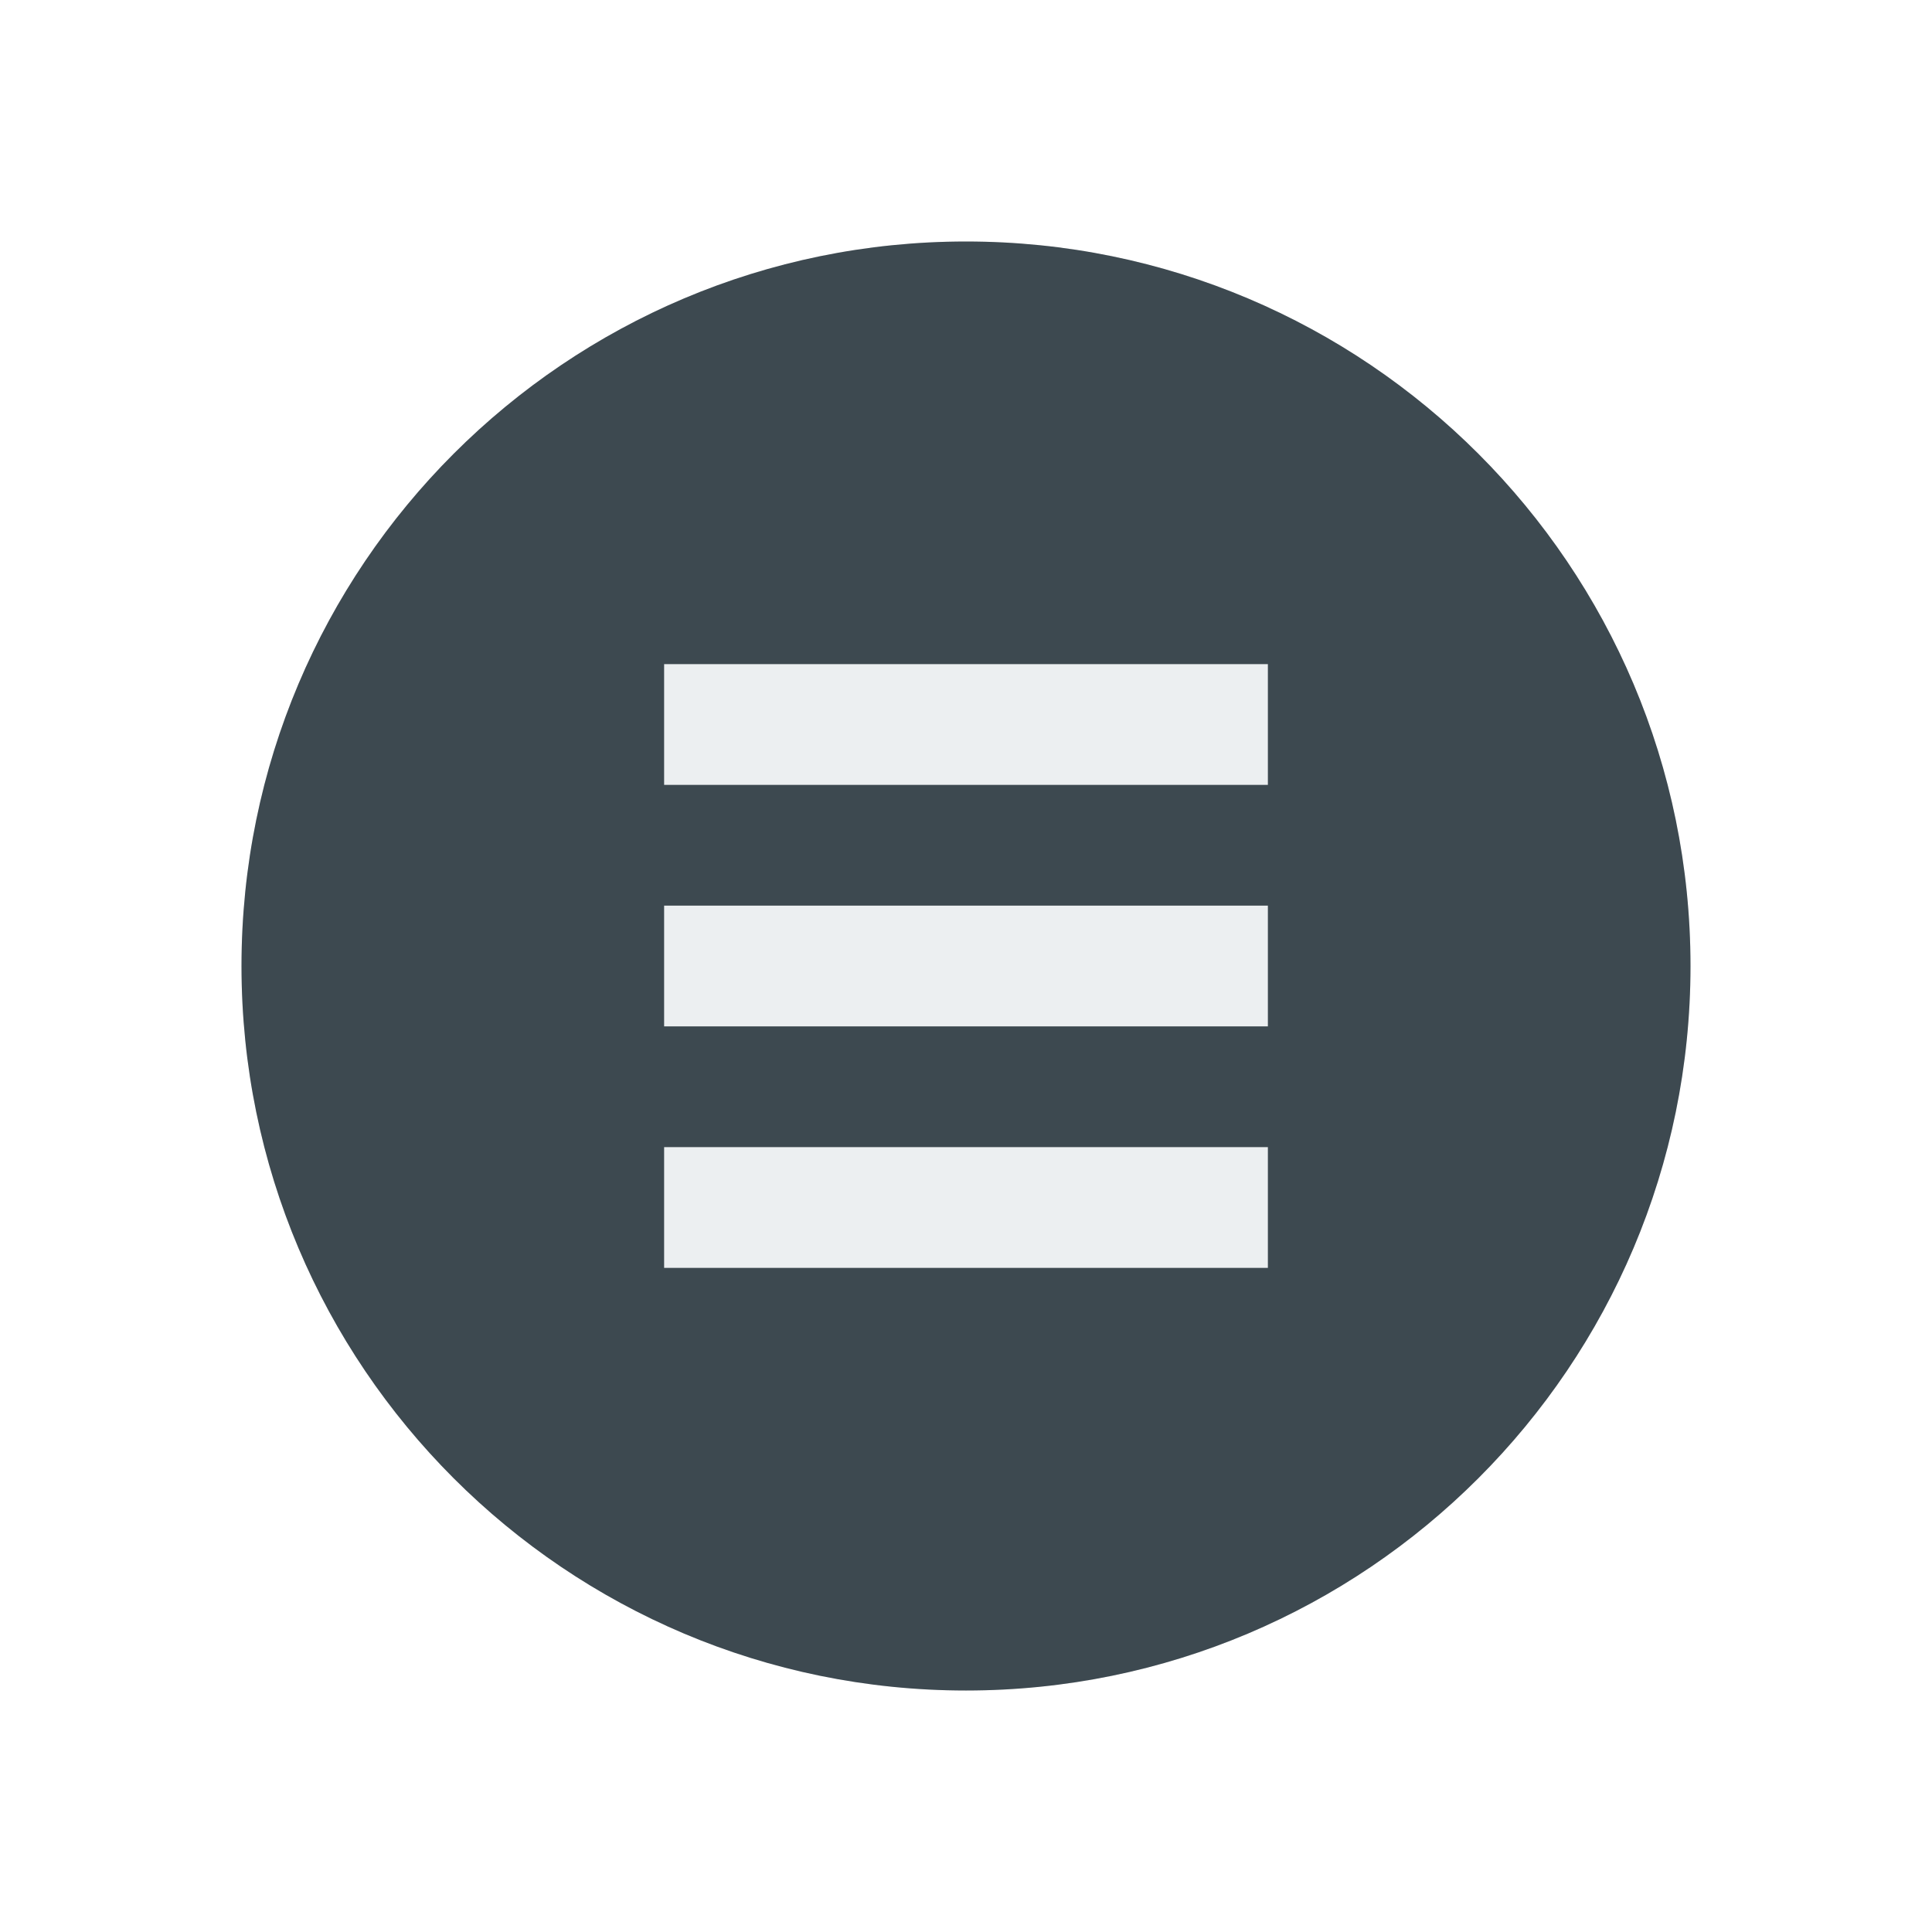
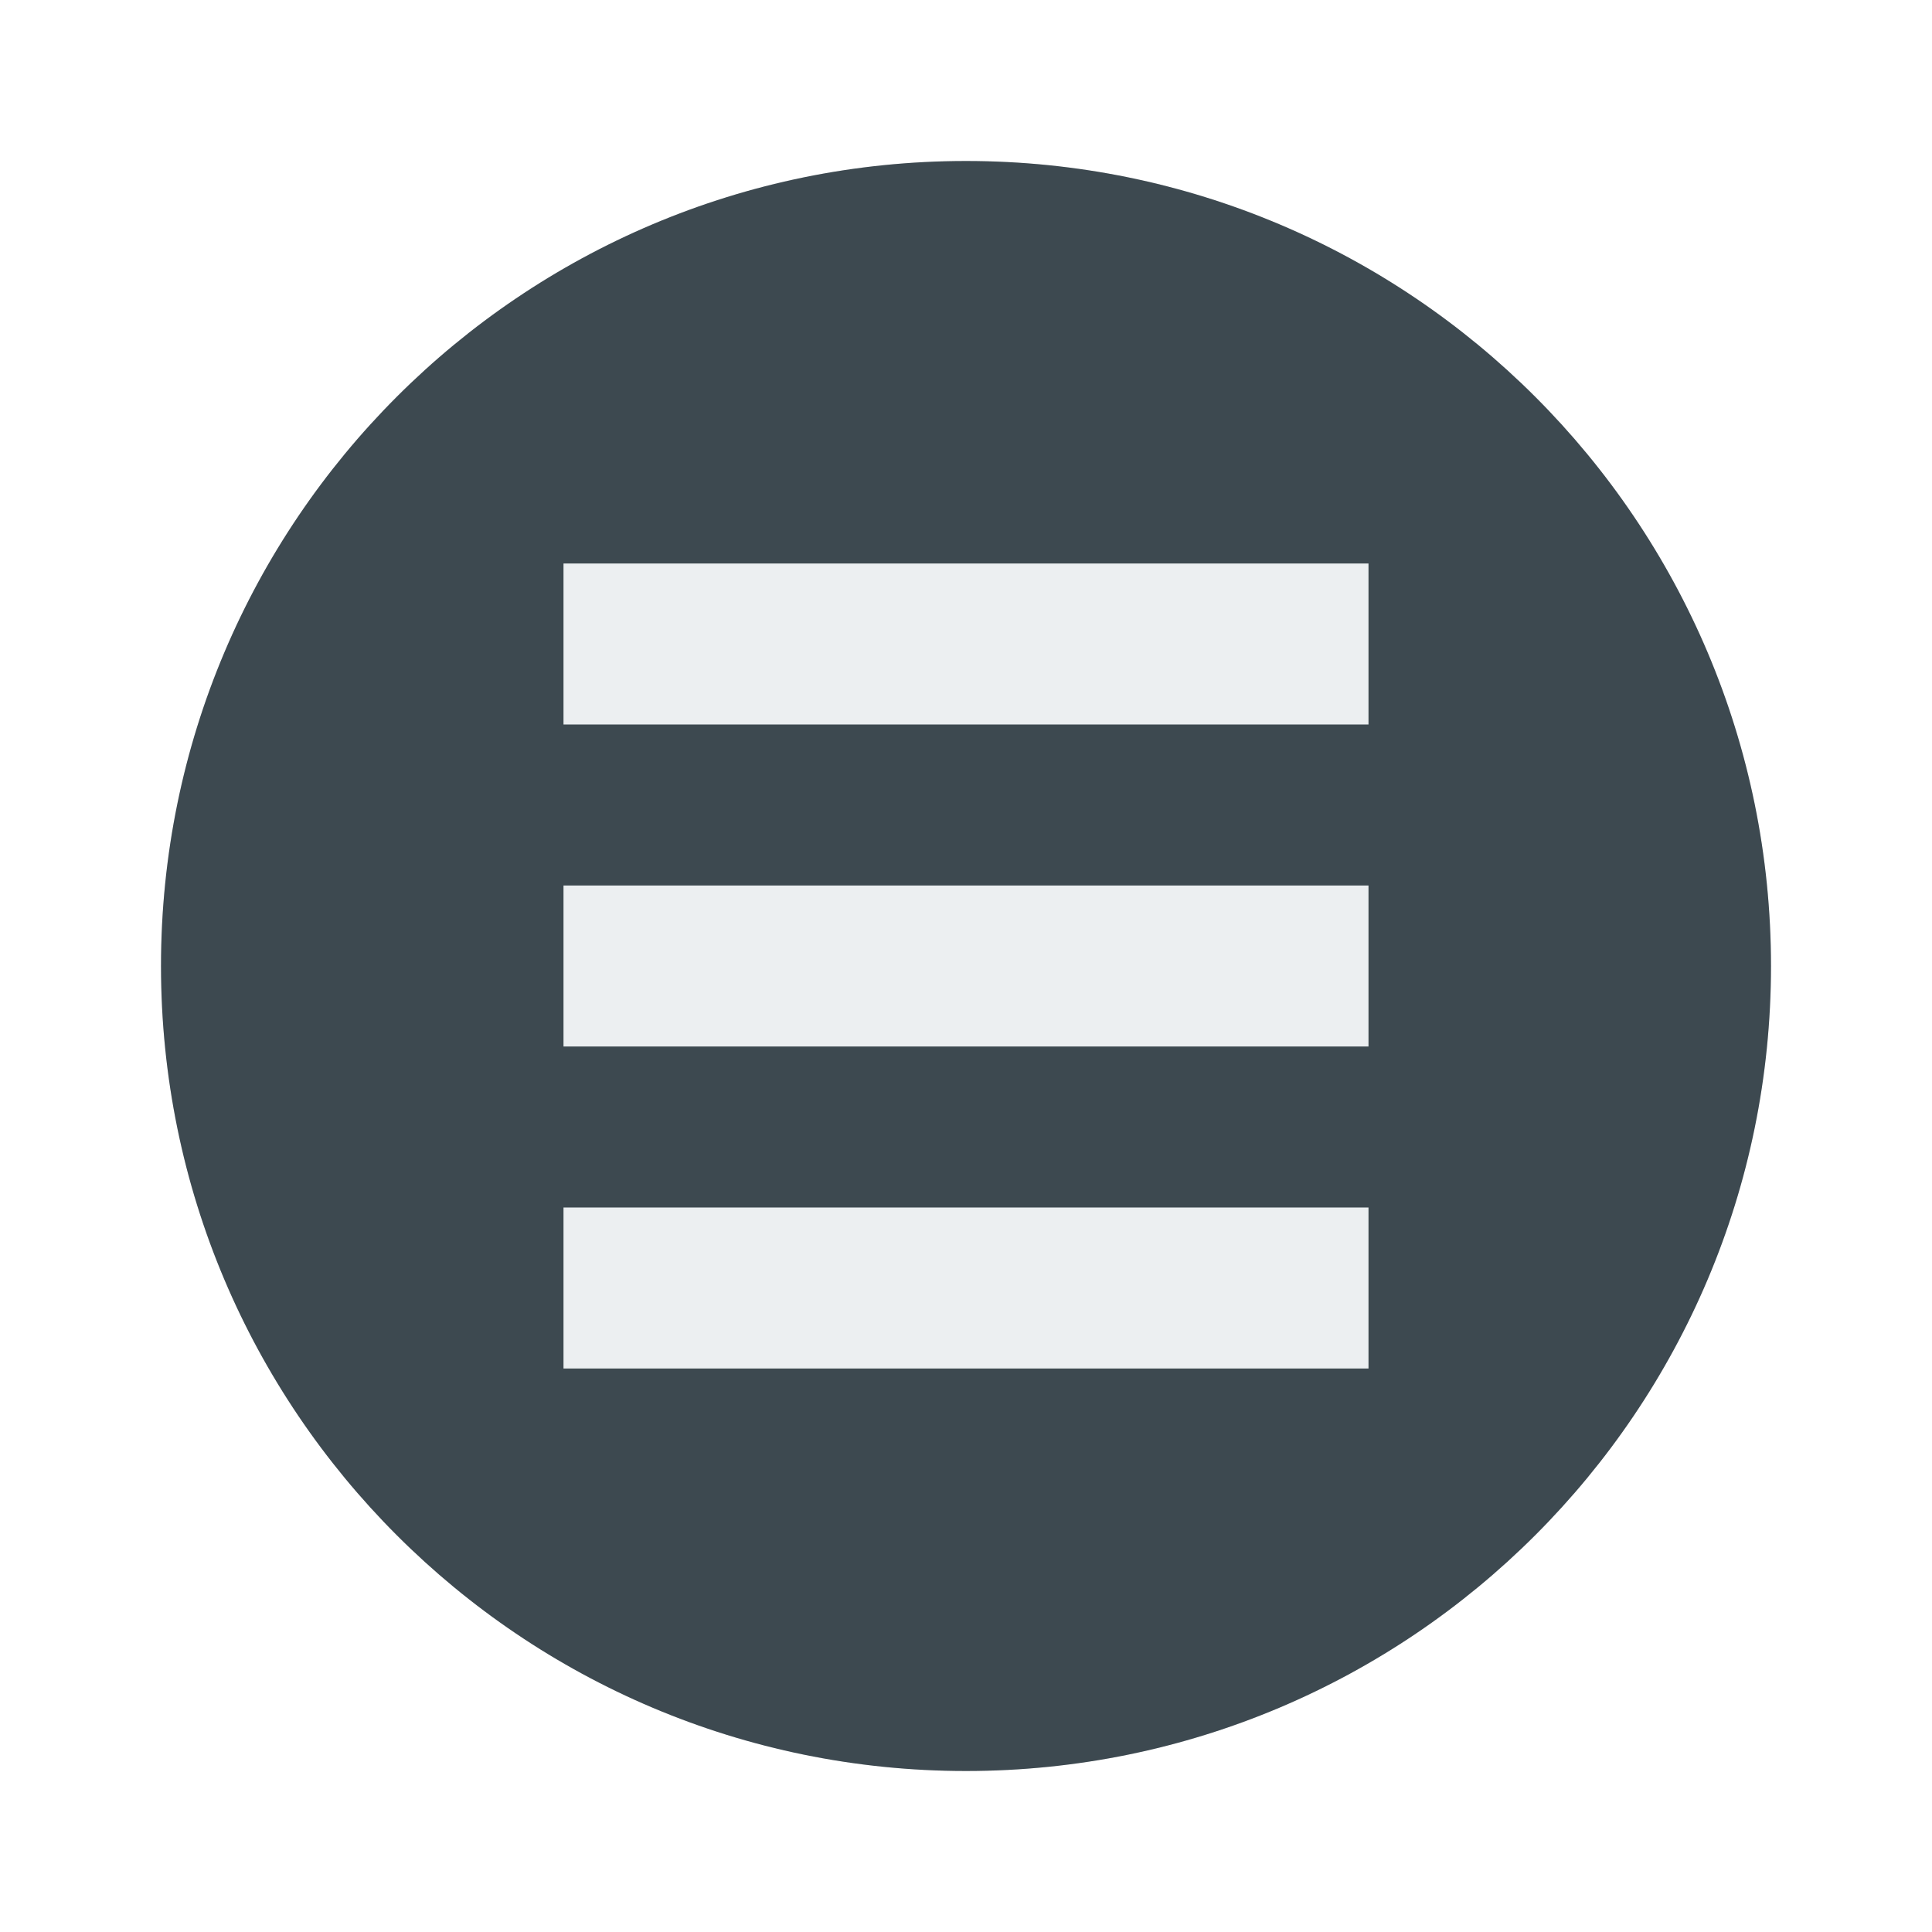
- <svg xmlns="http://www.w3.org/2000/svg" width="32" height="32" viewBox="0 0 32 32" id="svg4747" version="1.1">
+ <svg xmlns="http://www.w3.org/2000/svg" width="24" height="24" viewBox="0 0 24 24" id="svg4747" version="1.1">
  <defs id="defs4749" />
-   <g id="layer1" transform="translate(0,-1020.362)">
-     <circle style="opacity:1;fill:#2a373e;fill-opacity:1;fill-rule:evenodd;stroke:none;stroke-width:2;stroke-linecap:butt;stroke-linejoin:round;stroke-miterlimit:4;stroke-dasharray:none;stroke-dashoffset:478.437;stroke-opacity:1" id="path4134" cx="16" cy="1036.362" r="12" />
-     <circle style="opacity:1;fill:#eceff1;fill-opacity:0.1;fill-rule:evenodd;stroke:none;stroke-width:9.605;stroke-linecap:butt;stroke-linejoin:round;stroke-miterlimit:4;stroke-dasharray:none;stroke-dashoffset:478.437;stroke-opacity:0.75" id="path5326" cx="16" cy="1036.362" r="12" />
-     <rect style="opacity:1;fill:#eceff1;fill-opacity:1;fill-rule:evenodd;stroke:none;stroke-width:0;stroke-linecap:square;stroke-linejoin:round;stroke-miterlimit:4;stroke-dasharray:none;stroke-dashoffset:478.437;stroke-opacity:0.4" id="rect4737-7" width="10" height="2" x="11" y="1039.362" />
-     <rect style="opacity:1;fill:#eceff1;fill-opacity:1;fill-rule:evenodd;stroke:none;stroke-width:0;stroke-linecap:square;stroke-linejoin:round;stroke-miterlimit:4;stroke-dasharray:none;stroke-dashoffset:478.437;stroke-opacity:0.4" id="rect4737-7-8" width="10" height="2" x="11" y="1035.362" />
-     <rect style="opacity:1;fill:#eceff1;fill-opacity:1;fill-rule:evenodd;stroke:none;stroke-width:0;stroke-linecap:square;stroke-linejoin:round;stroke-miterlimit:4;stroke-dasharray:none;stroke-dashoffset:478.437;stroke-opacity:0.4" id="rect4737-7-8-1" width="10" height="2" x="11" y="1031.362" />
+   <g id="layer1" transform="translate(0,-1028.362)">
+     <circle style="opacity:1;fill:#2a373e;fill-opacity:1;fill-rule:evenodd;stroke:none;stroke-width:2;stroke-linecap:butt;stroke-linejoin:round;stroke-miterlimit:4;stroke-dasharray:none;stroke-dashoffset:478.437;stroke-opacity:1" id="path4134" cx="12" cy="1040.362" r="10" />
+     <circle style="opacity:1;fill:#eceff1;fill-opacity:0.1;fill-rule:evenodd;stroke:none;stroke-width:9.605;stroke-linecap:butt;stroke-linejoin:round;stroke-miterlimit:4;stroke-dasharray:none;stroke-dashoffset:478.437;stroke-opacity:0.75" id="path5326" cx="12" cy="1040.362" r="10" />
+     <rect style="opacity:1;fill:#eceff1;fill-opacity:1;fill-rule:evenodd;stroke:none;stroke-width:0;stroke-linecap:square;stroke-linejoin:round;stroke-miterlimit:4;stroke-dasharray:none;stroke-dashoffset:478.437;stroke-opacity:0.4" id="rect4737-7" width="10" height="2" x="7" y="1043.362" />
+     <rect style="opacity:1;fill:#eceff1;fill-opacity:1;fill-rule:evenodd;stroke:none;stroke-width:0;stroke-linecap:square;stroke-linejoin:round;stroke-miterlimit:4;stroke-dasharray:none;stroke-dashoffset:478.437;stroke-opacity:0.4" id="rect4737-7-8" width="10" height="2" x="7" y="1039.362" />
+     <rect style="opacity:1;fill:#eceff1;fill-opacity:1;fill-rule:evenodd;stroke:none;stroke-width:0;stroke-linecap:square;stroke-linejoin:round;stroke-miterlimit:4;stroke-dasharray:none;stroke-dashoffset:478.437;stroke-opacity:0.4" id="rect4737-7-8-1" width="10" height="2" x="7" y="1035.362" />
  </g>
</svg>
